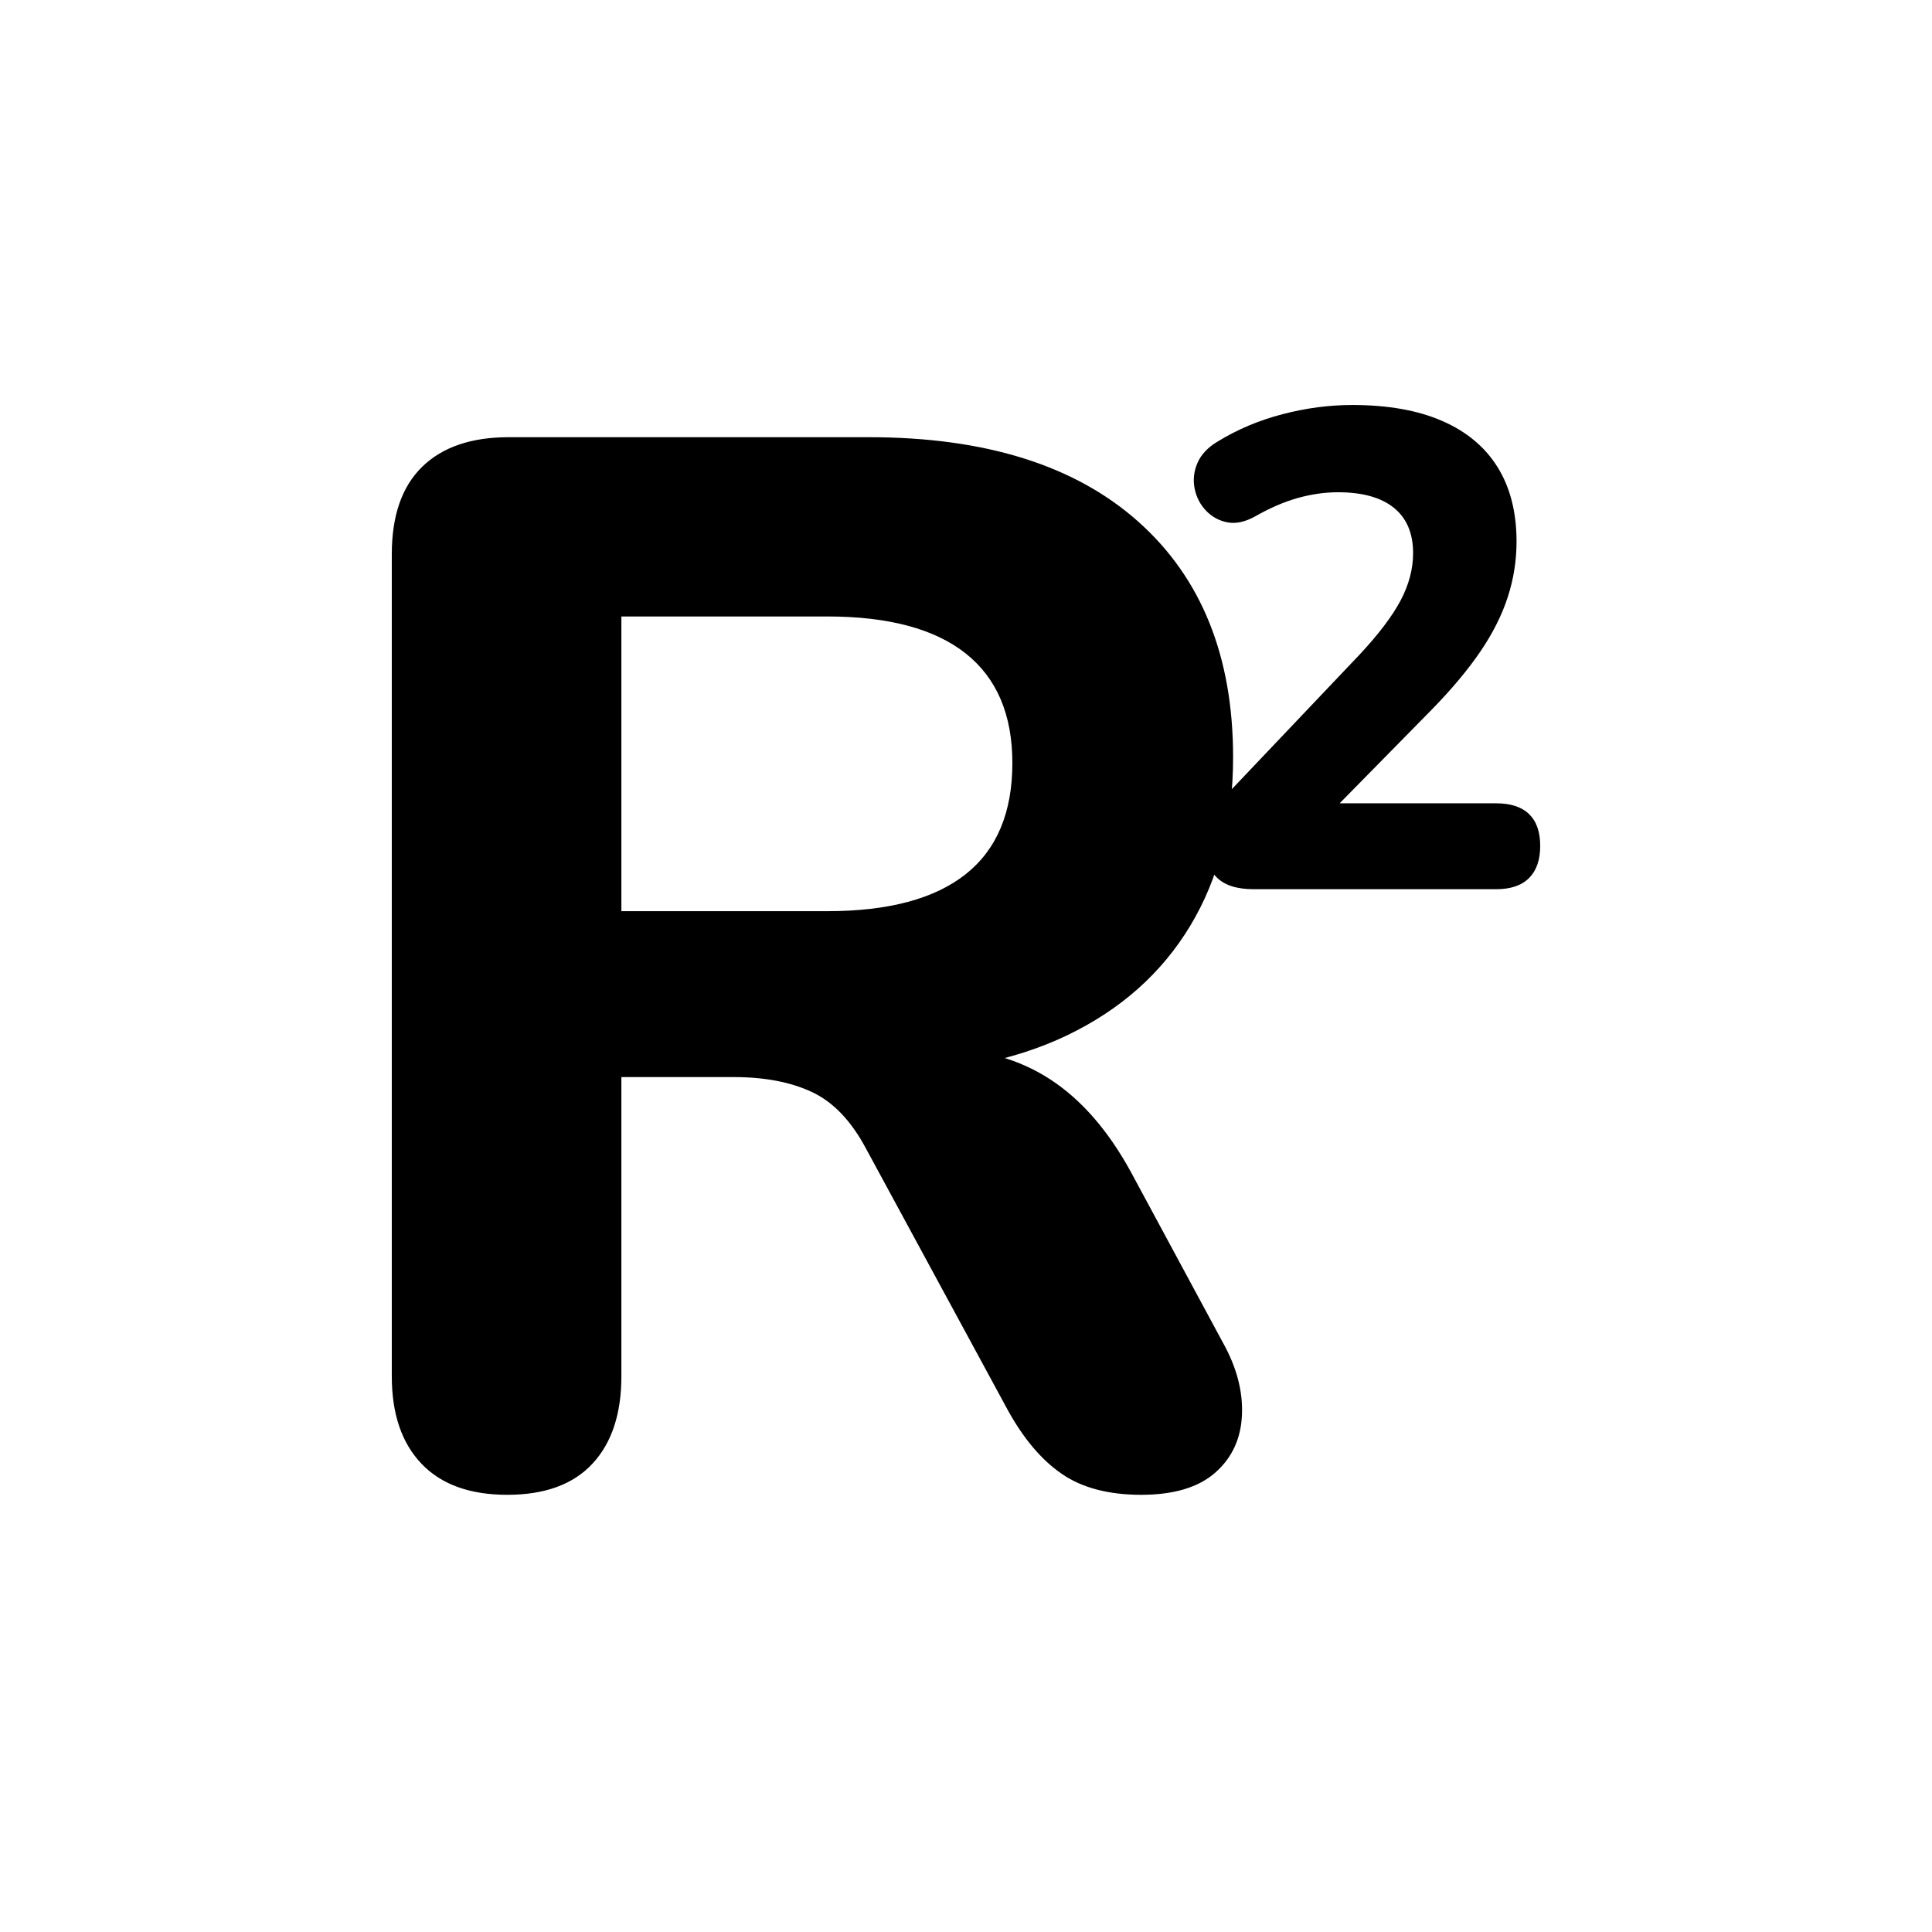
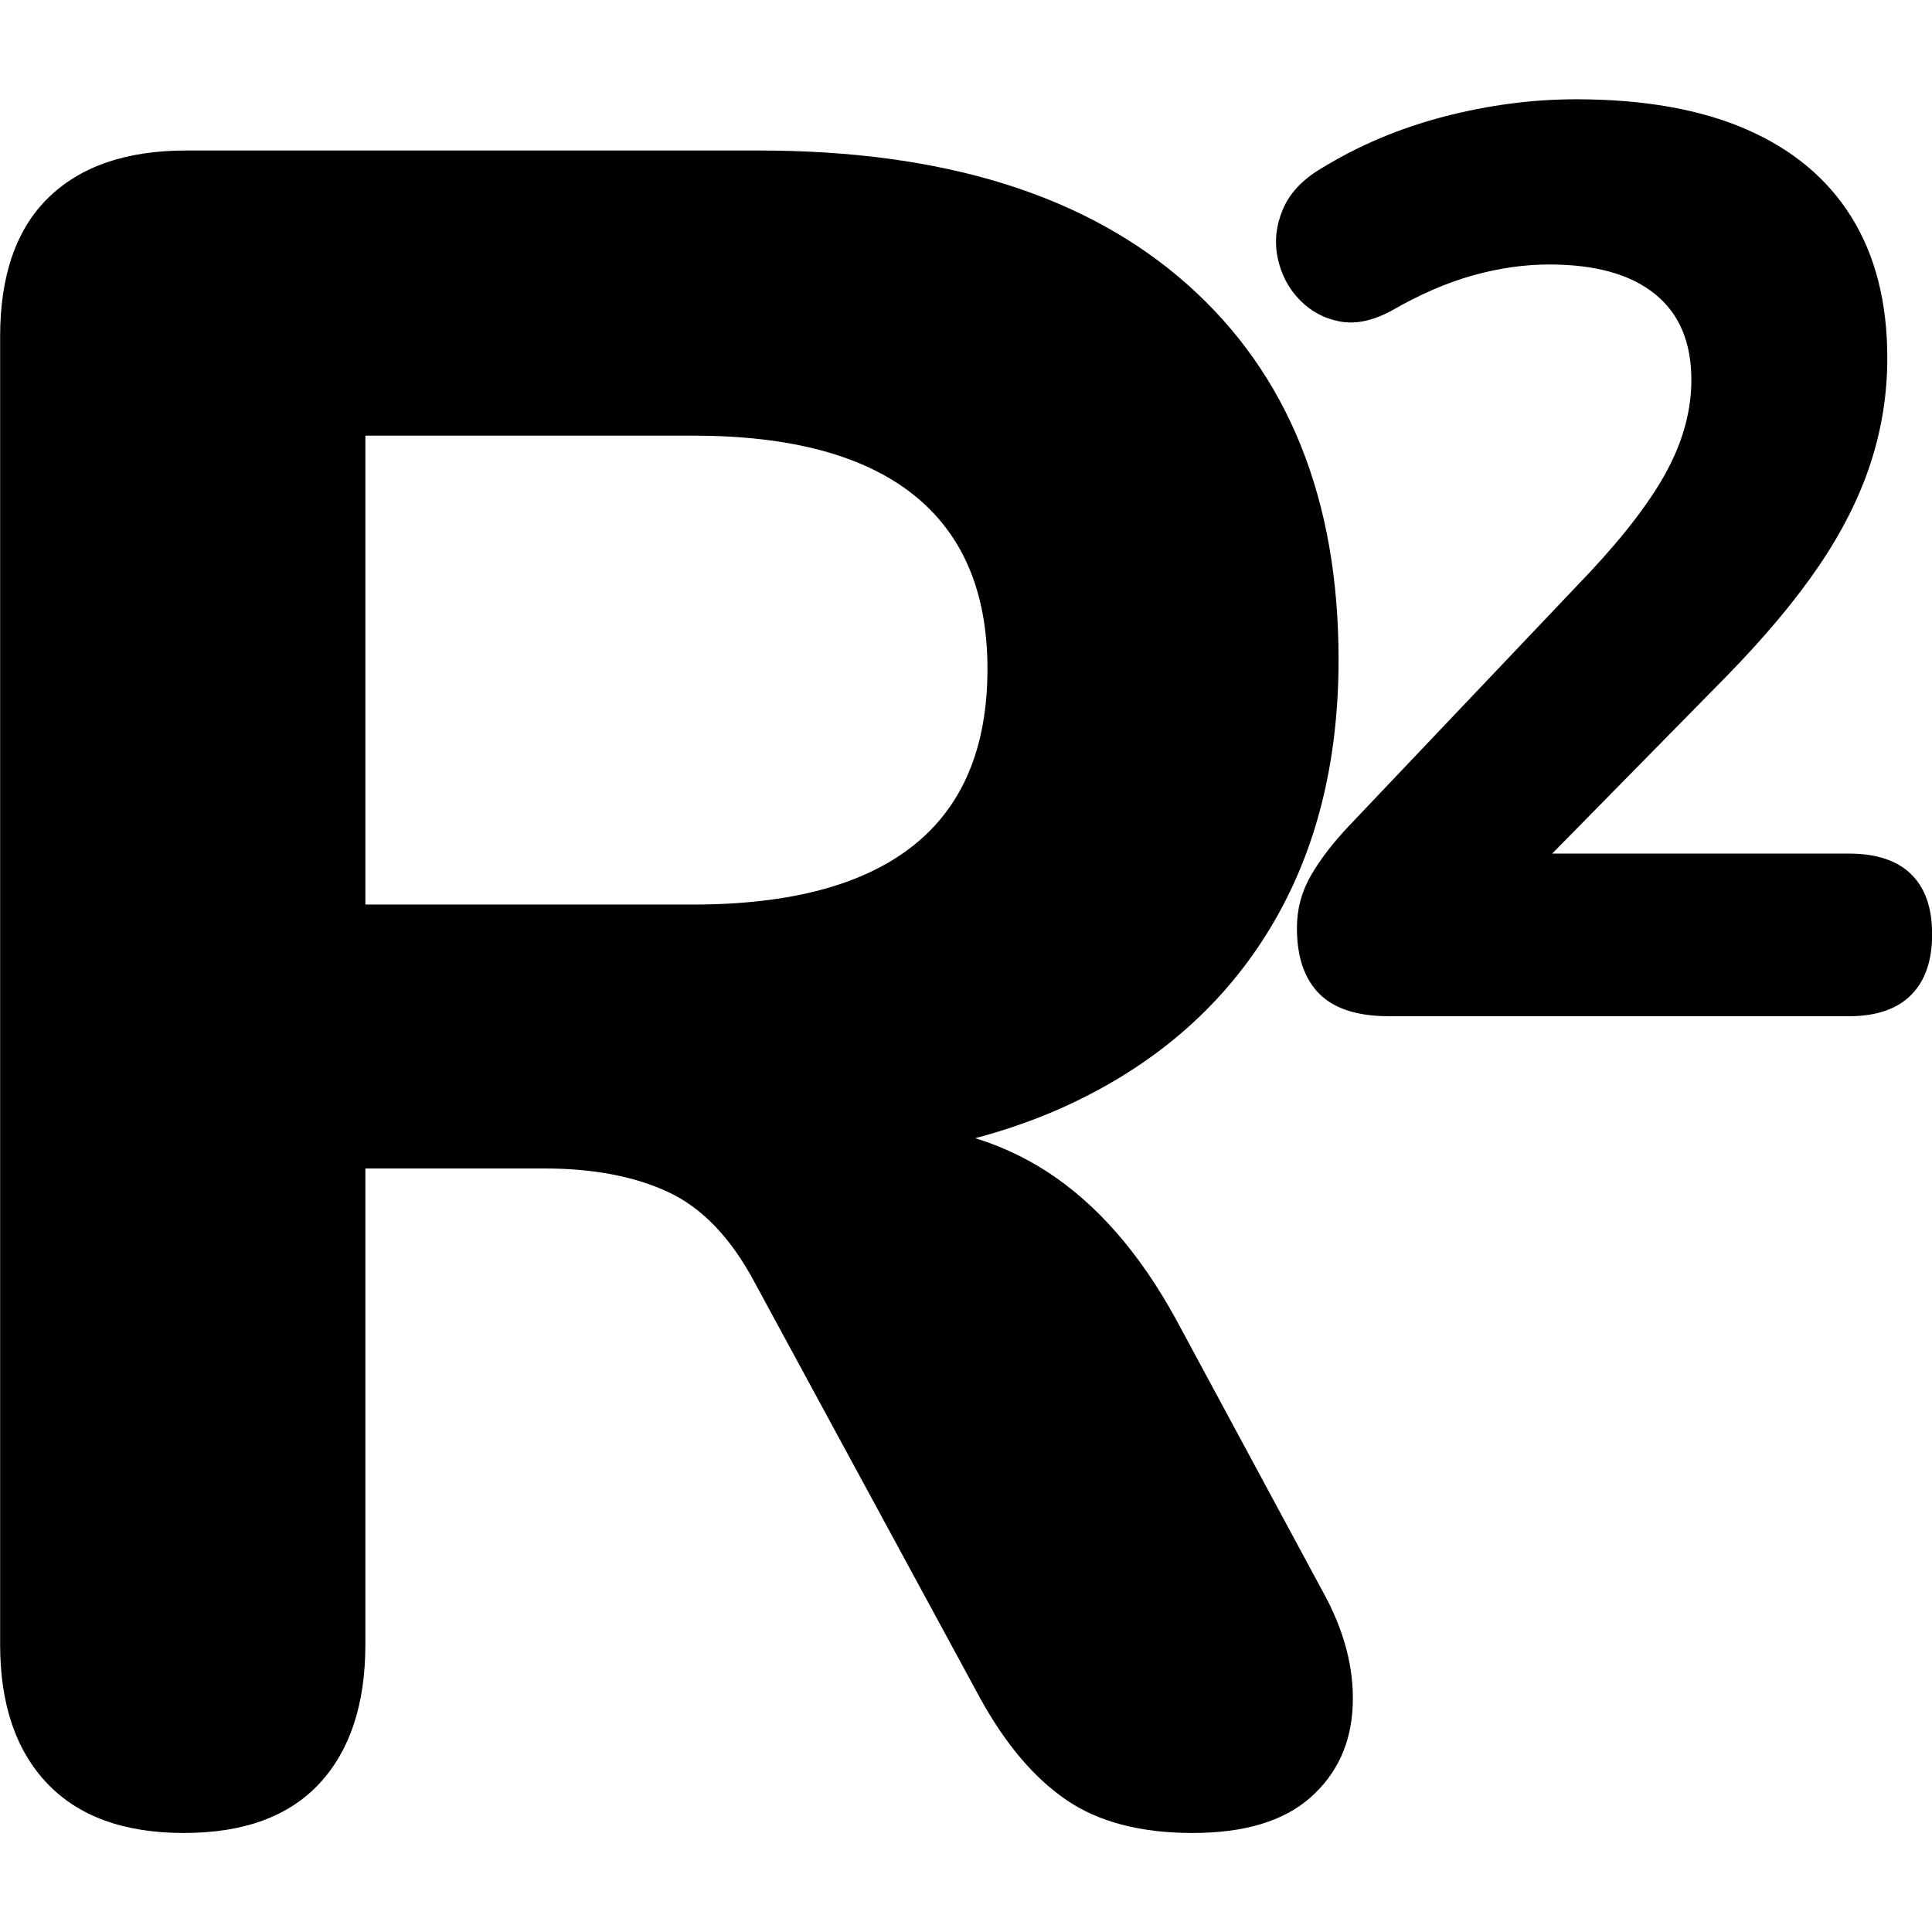
- <svg xmlns="http://www.w3.org/2000/svg" width="24" height="24" viewBox="0 0 24 24">
-   <path fill="#000" d="M6.302 18.569Q5.603 18.569 5.235 18.182Q4.867 17.796 4.867 17.097V6.885Q4.867 6.167 5.244 5.799Q5.621 5.431 6.32 5.431H10.792Q12.963 5.431 14.14 6.48Q15.318 7.529 15.318 9.406Q15.318 10.62 14.784 11.503Q14.251 12.386 13.248 12.865Q12.245 13.343 10.792 13.343L10.939 13.03H11.693Q12.466 13.03 13.046 13.408Q13.625 13.785 14.048 14.558L15.189 16.674Q15.447 17.134 15.428 17.575Q15.41 18.017 15.097 18.293Q14.784 18.569 14.177 18.569Q13.57 18.569 13.193 18.311Q12.816 18.054 12.521 17.52L10.755 14.263Q10.479 13.748 10.083 13.564Q9.688 13.38 9.117 13.38H7.719V17.097Q7.719 17.796 7.36 18.182Q7.001 18.569 6.302 18.569ZM7.719 11.319H10.276Q11.417 11.319 11.997 10.859Q12.576 10.399 12.576 9.479Q12.576 8.578 11.997 8.118Q11.417 7.658 10.276 7.658H7.719Z M15.572 11.046Q15.261 11.046 15.114 10.899Q14.967 10.752 14.967 10.466Q14.967 10.281 15.059 10.122Q15.152 9.962 15.311 9.794L16.89 8.131Q17.243 7.753 17.399 7.459Q17.554 7.165 17.554 6.871Q17.554 6.501 17.315 6.308Q17.075 6.115 16.622 6.115Q16.378 6.115 16.122 6.186Q15.866 6.258 15.588 6.417Q15.404 6.518 15.248 6.489Q15.093 6.459 14.984 6.346Q14.874 6.232 14.841 6.073Q14.807 5.913 14.874 5.754Q14.942 5.594 15.126 5.485Q15.496 5.258 15.933 5.145Q16.37 5.031 16.798 5.031Q17.462 5.031 17.915 5.229Q18.369 5.426 18.604 5.804Q18.839 6.182 18.839 6.728Q18.839 7.081 18.73 7.417Q18.621 7.753 18.39 8.093Q18.159 8.433 17.781 8.82L16.311 10.315V9.979H18.587Q18.856 9.979 18.995 10.113Q19.133 10.248 19.133 10.508Q19.133 10.768 18.995 10.907Q18.856 11.046 18.587 11.046Z" />
+ <svg xmlns="http://www.w3.org/2000/svg" width="24" height="24" viewBox="12.28 11.28 75.43 75.43">
+   <path fill="#000" d="M19.461 82.844Q15.965 82.844 14.125 80.912Q12.285 78.98 12.285 75.484V24.424Q12.285 20.836 14.171 18.996Q16.057 17.156 19.553 17.156H41.909Q52.765 17.156 58.653 22.4Q64.541 27.644 64.541 37.028Q64.541 43.1 61.873 47.516Q59.205 51.932 54.191 54.324Q49.177 56.716 41.909 56.716L42.645 55.152H46.417Q50.281 55.152 53.179 57.038Q56.077 58.924 58.193 62.788L63.897 73.368Q65.185 75.668 65.093 77.876Q65.001 80.084 63.437 81.464Q61.873 82.844 58.837 82.844Q55.801 82.844 53.915 81.556Q52.029 80.268 50.557 77.6L41.725 61.316Q40.345 58.74 38.367 57.82Q36.389 56.9 33.537 56.9H26.545V75.484Q26.545 78.98 24.751 80.912Q22.957 82.844 19.461 82.844ZM26.545 46.596H39.333Q45.037 46.596 47.935 44.296Q50.833 41.996 50.833 37.396Q50.833 32.888 47.935 30.588Q45.037 28.288 39.333 28.288H26.545Z M66.515 50.956Q64.665 50.956 63.79 50.081Q62.915 49.206 62.915 47.506Q62.915 46.406 63.465 45.456Q64.015 44.506 64.965 43.506L74.365 33.606Q76.465 31.356 77.39 29.606Q78.315 27.856 78.315 26.106Q78.315 23.906 76.89 22.756Q75.465 21.606 72.765 21.606Q71.315 21.606 69.79 22.031Q68.265 22.456 66.615 23.406Q65.515 24.006 64.59 23.831Q63.665 23.656 63.015 22.981Q62.365 22.306 62.165 21.356Q61.965 20.406 62.365 19.456Q62.765 18.506 63.865 17.856Q66.065 16.506 68.665 15.831Q71.265 15.156 73.815 15.156Q77.765 15.156 80.465 16.331Q83.165 17.506 84.565 19.756Q85.965 22.006 85.965 25.256Q85.965 27.356 85.315 29.356Q84.665 31.356 83.29 33.381Q81.915 35.406 79.665 37.706L70.915 46.606V44.606H84.465Q86.065 44.606 86.89 45.406Q87.715 46.206 87.715 47.756Q87.715 49.306 86.89 50.131Q86.065 50.956 84.465 50.956Z" />
</svg>
